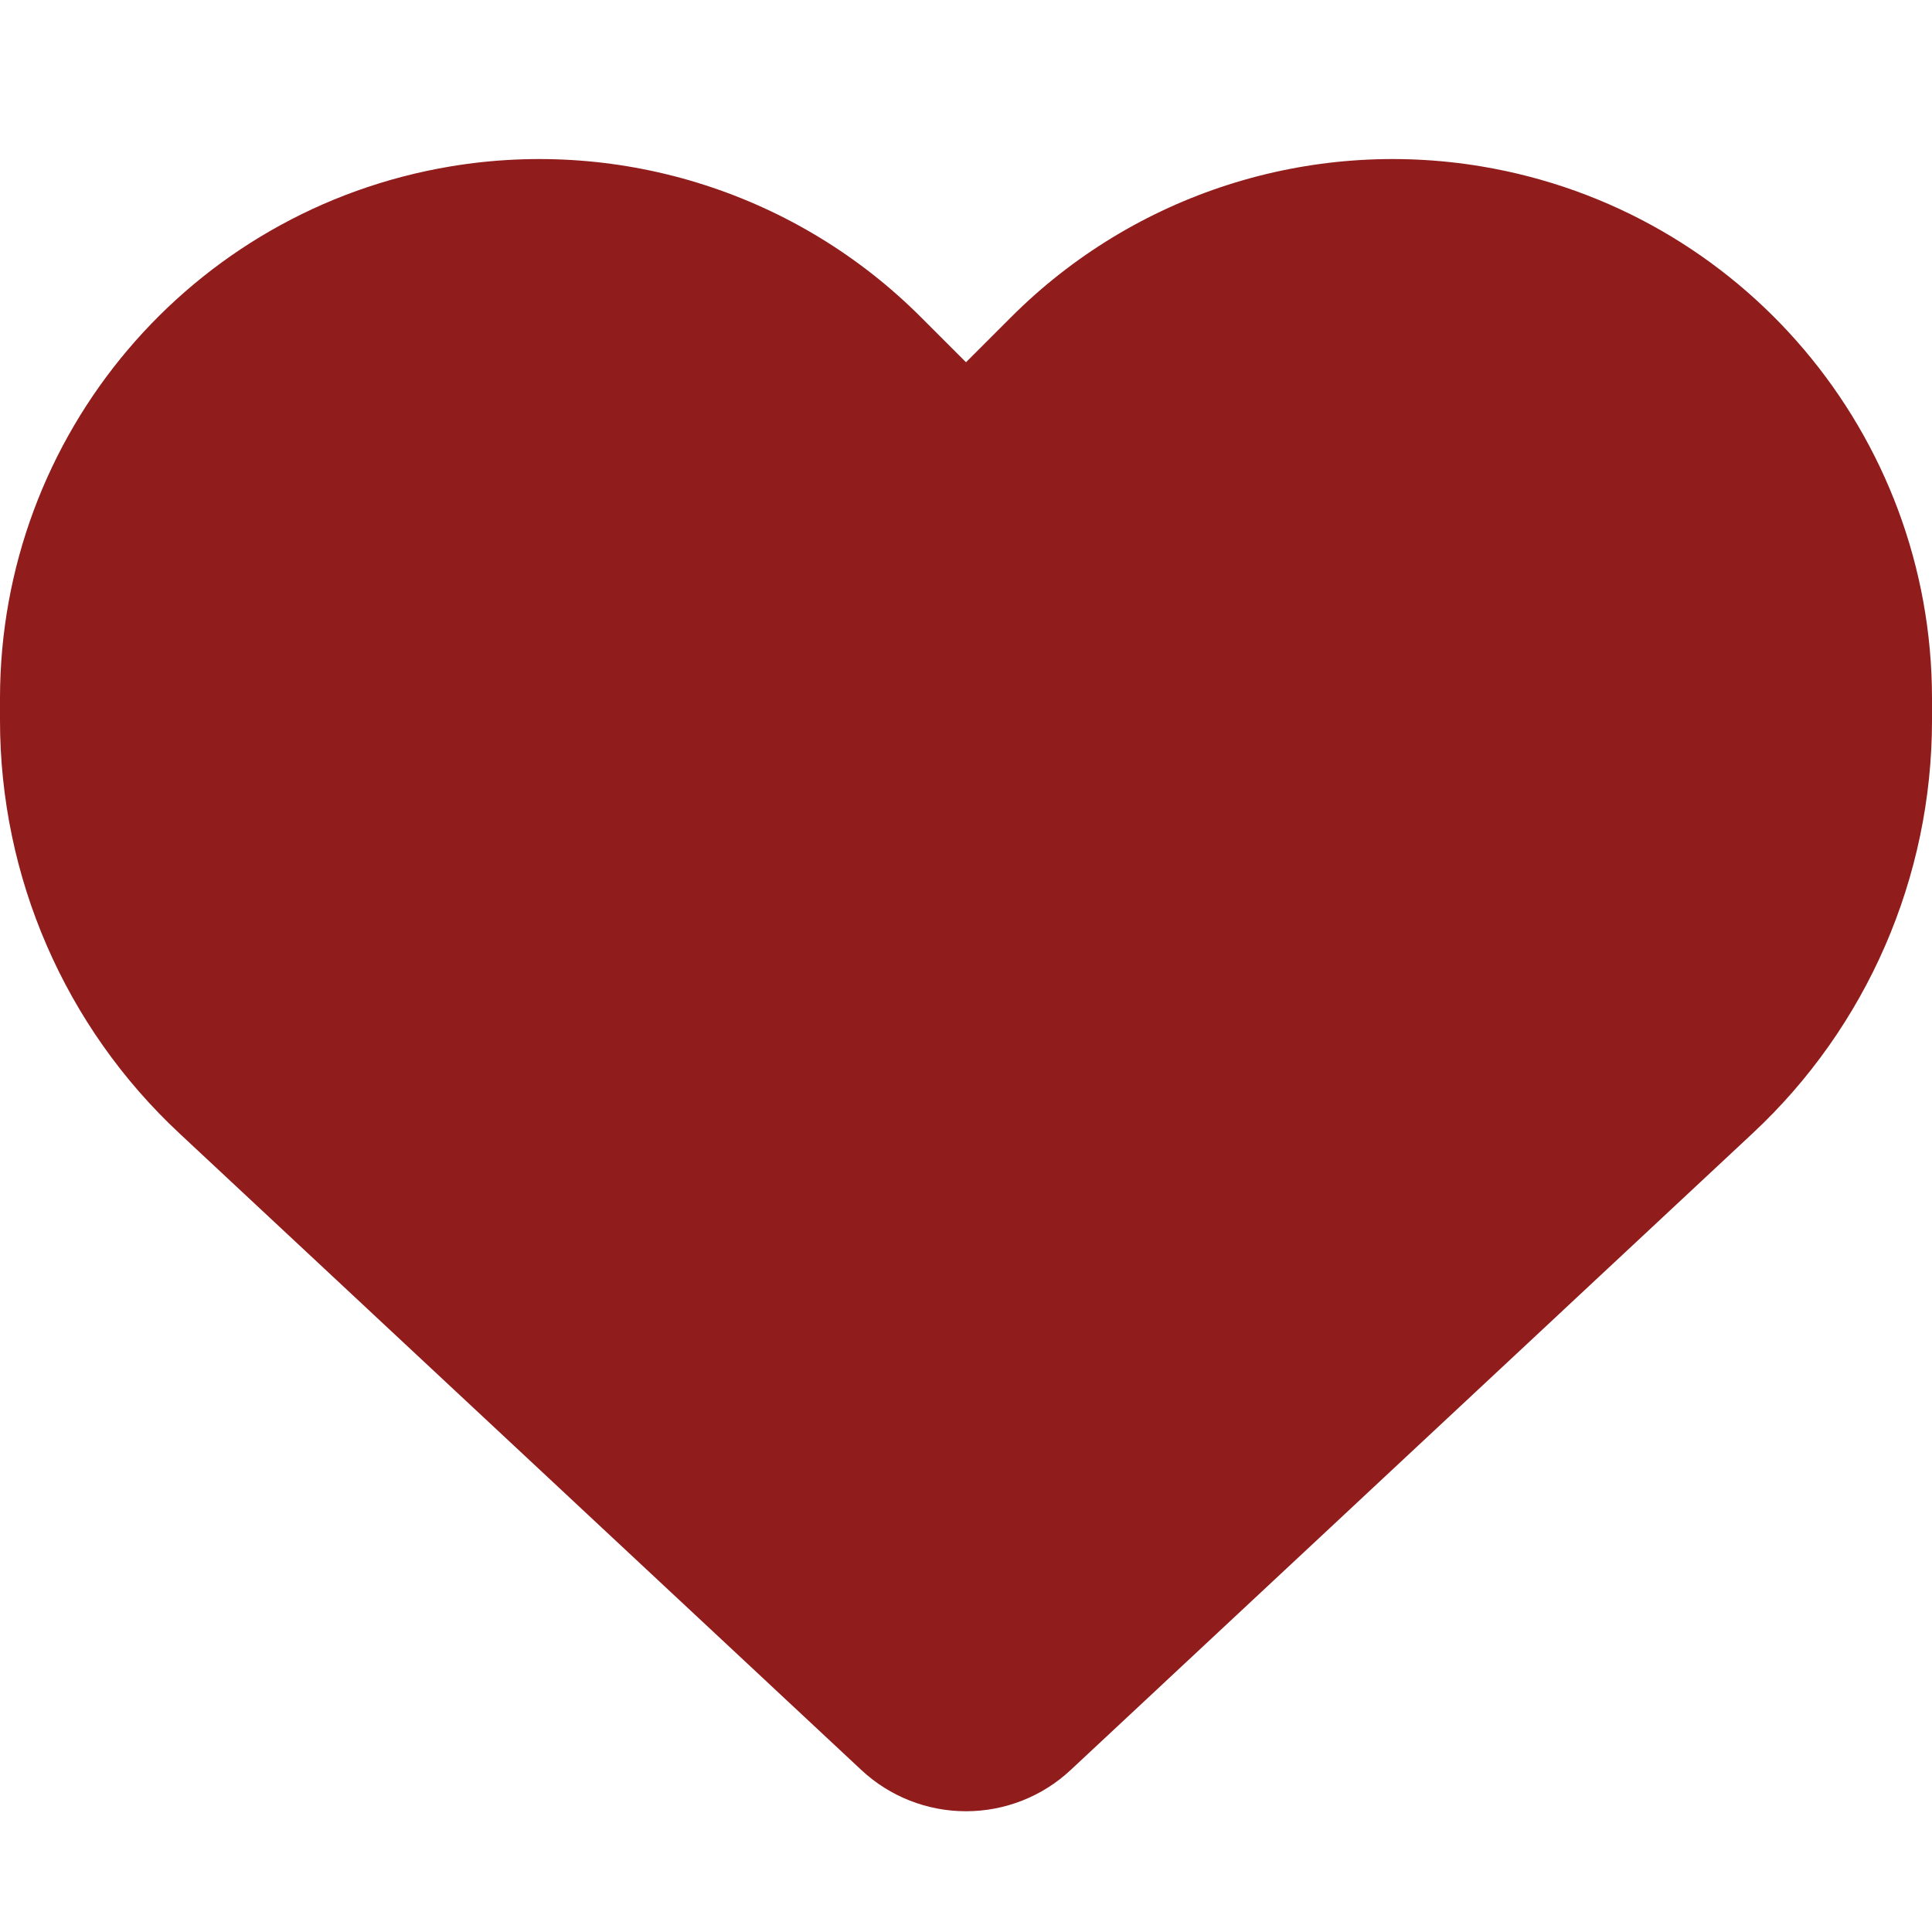
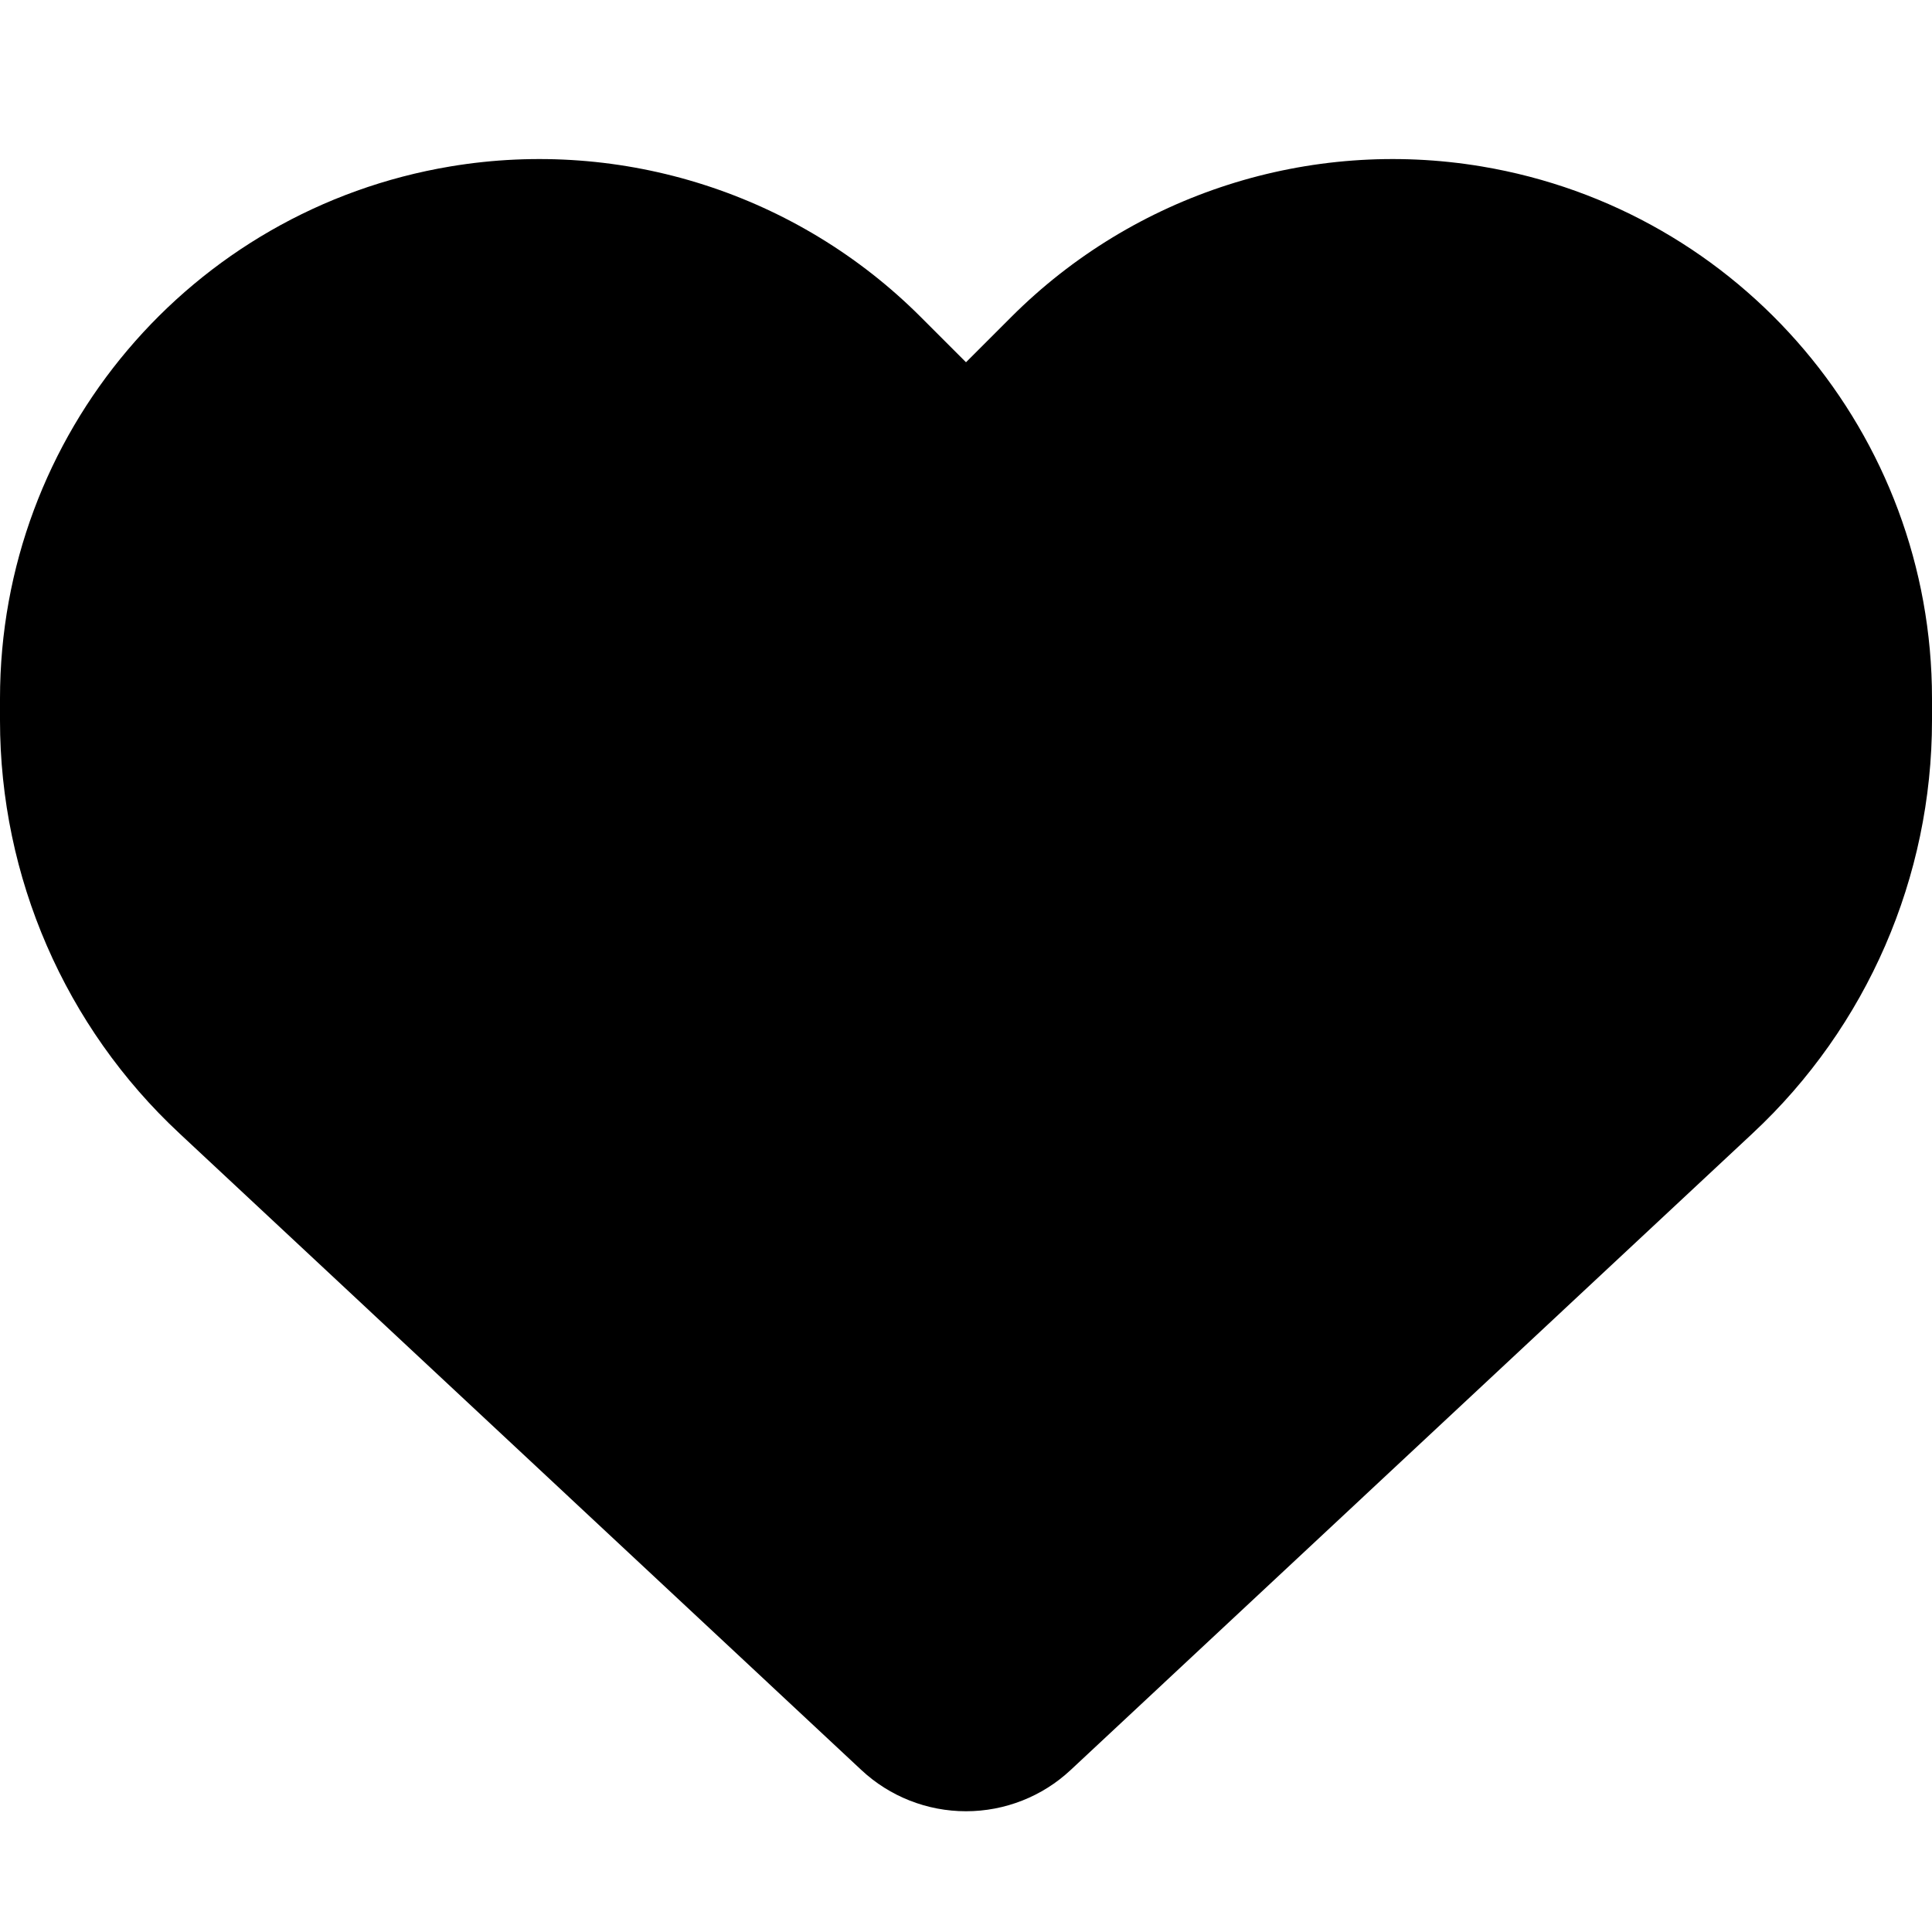
- <svg xmlns="http://www.w3.org/2000/svg" height="1em" fill="#901C1C" viewBox="0 0 512 512">
+ <svg xmlns="http://www.w3.org/2000/svg" height="1em" viewBox="0 0 512 512">
  <path d="M47.6 300.4L228.3 469.1c7.5 7 17.4 10.9 27.7 10.9s20.2-3.9 27.7-10.9L464.4 300.4c30.4-28.3 47.6-68 47.6-109.5v-5.8c0-69.9-50.5-129.5-119.4-141C347 36.5 300.6 51.4 268 84L256 96 244 84c-32.6-32.6-79-47.5-124.6-39.9C50.5 55.6 0 115.2 0 185.1v5.8c0 41.5 17.2 81.2 47.6 109.5z" />
</svg>
